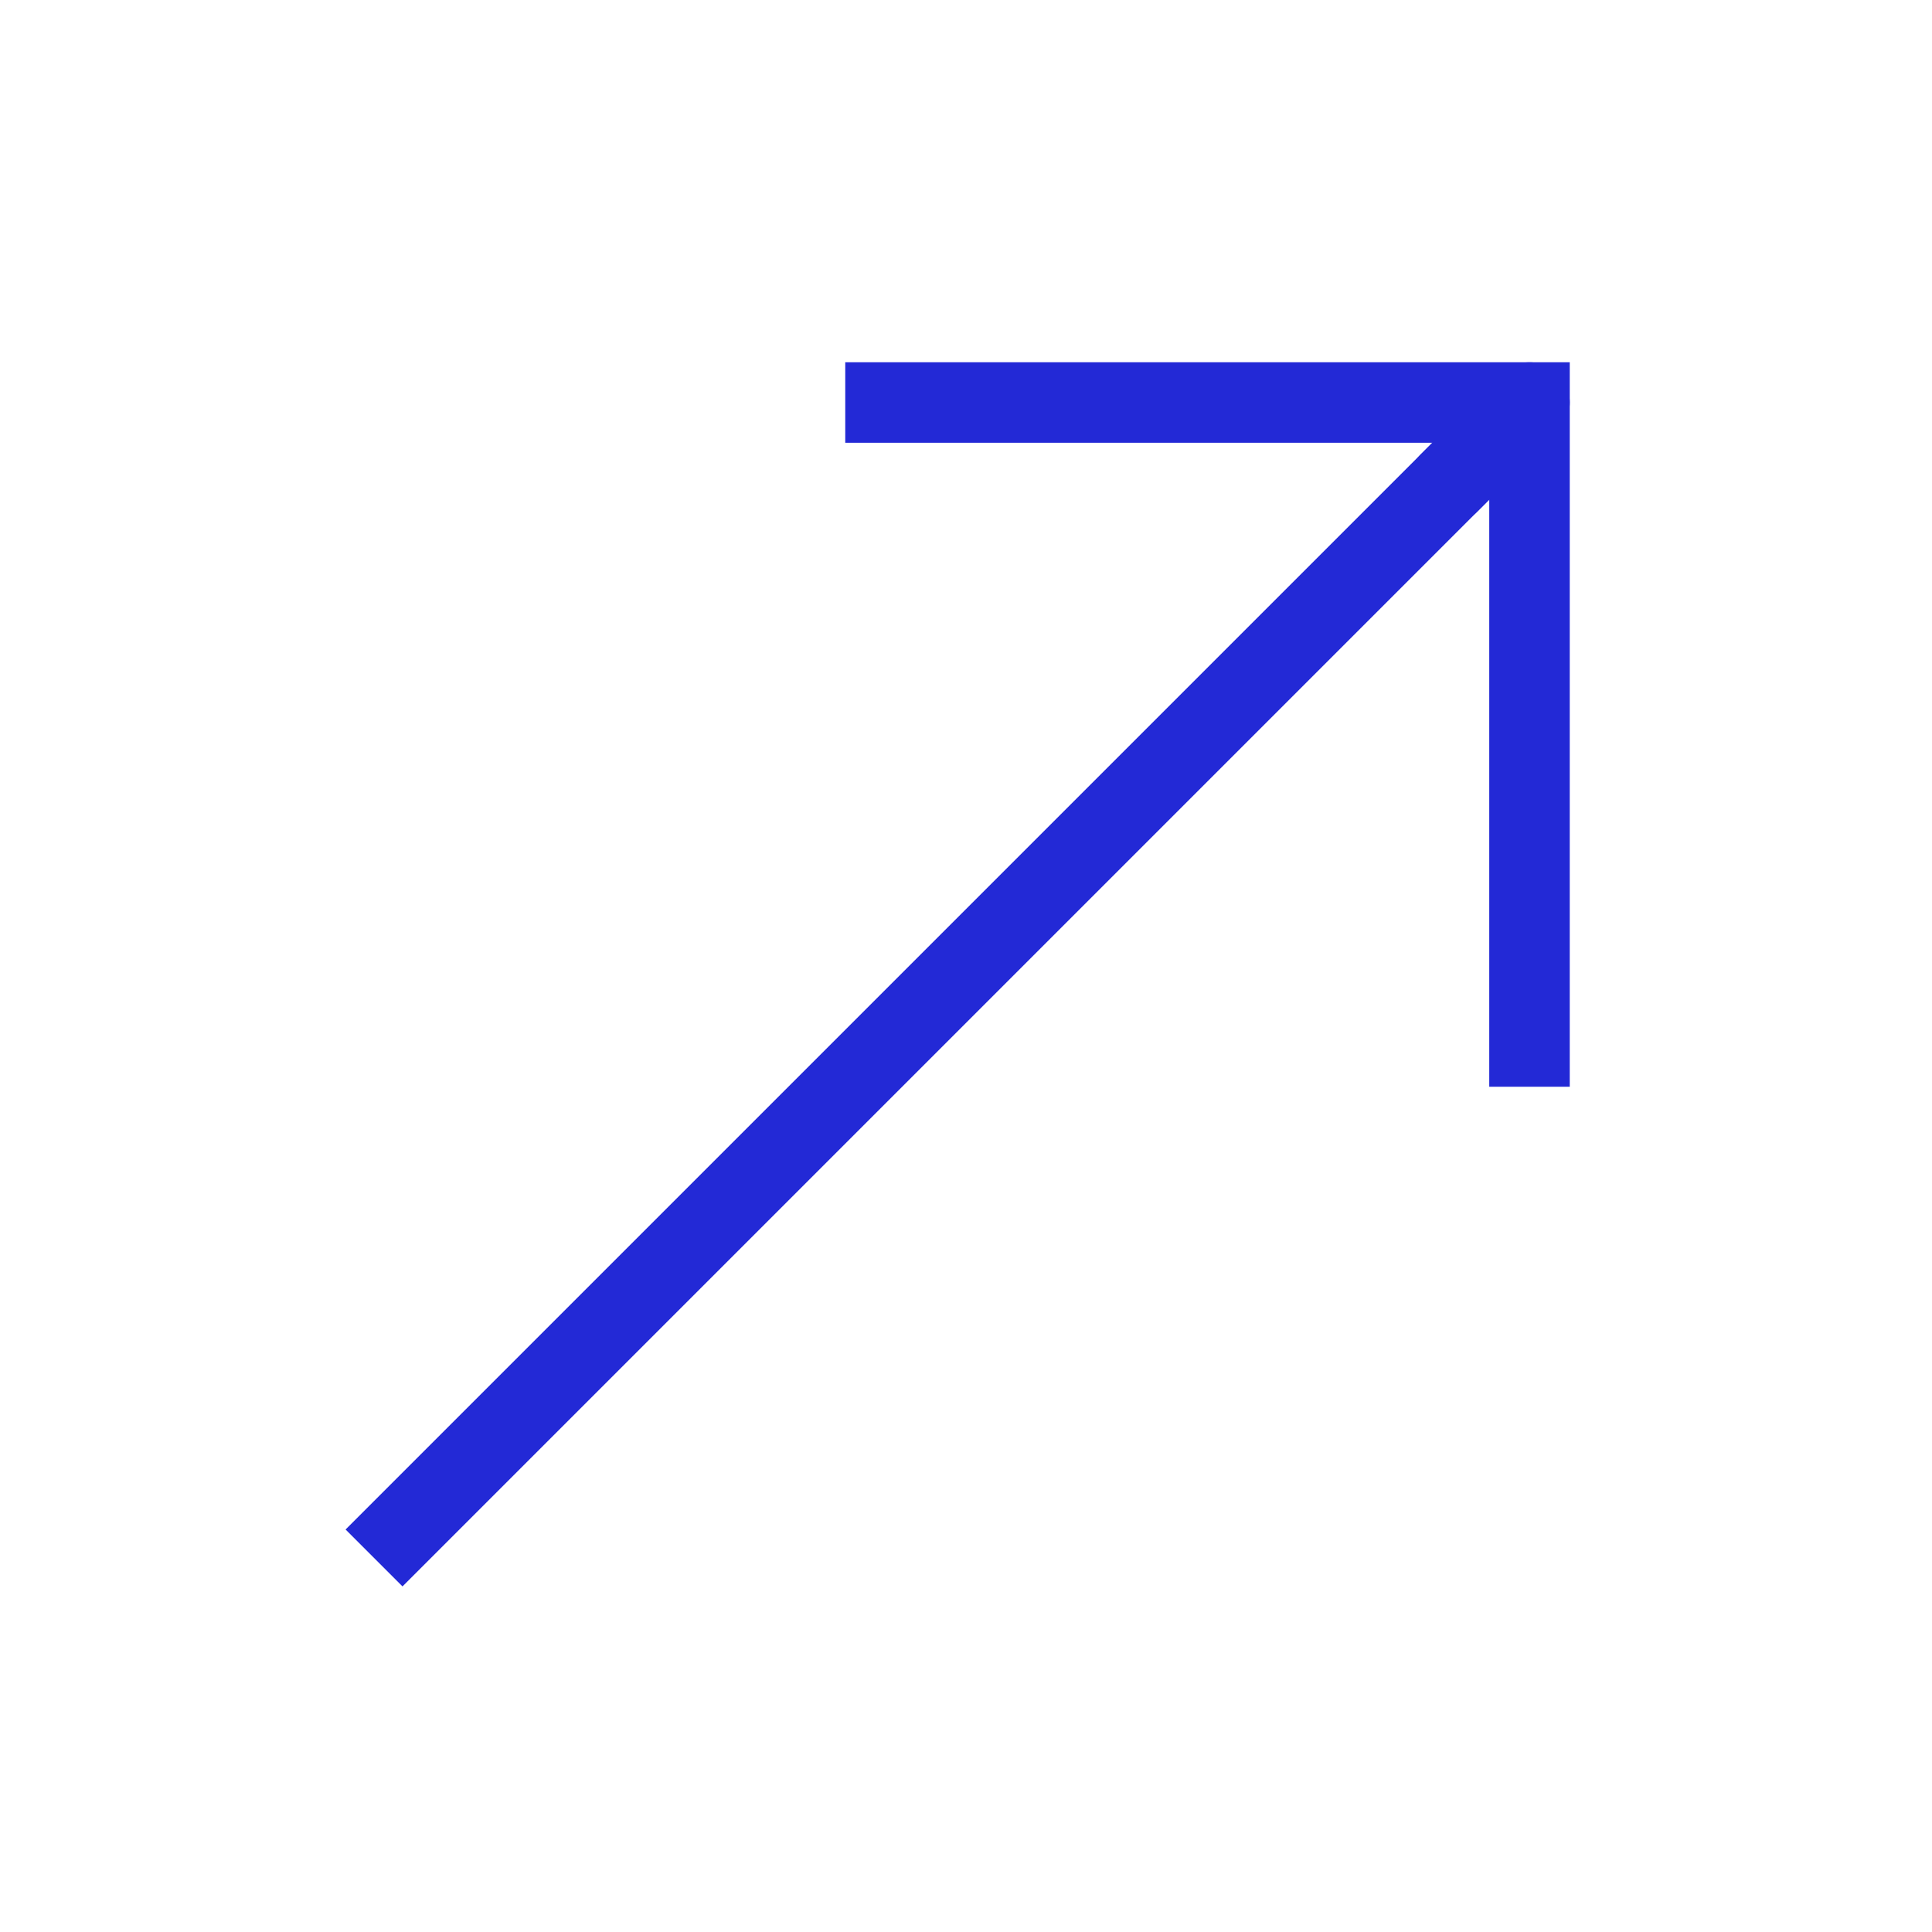
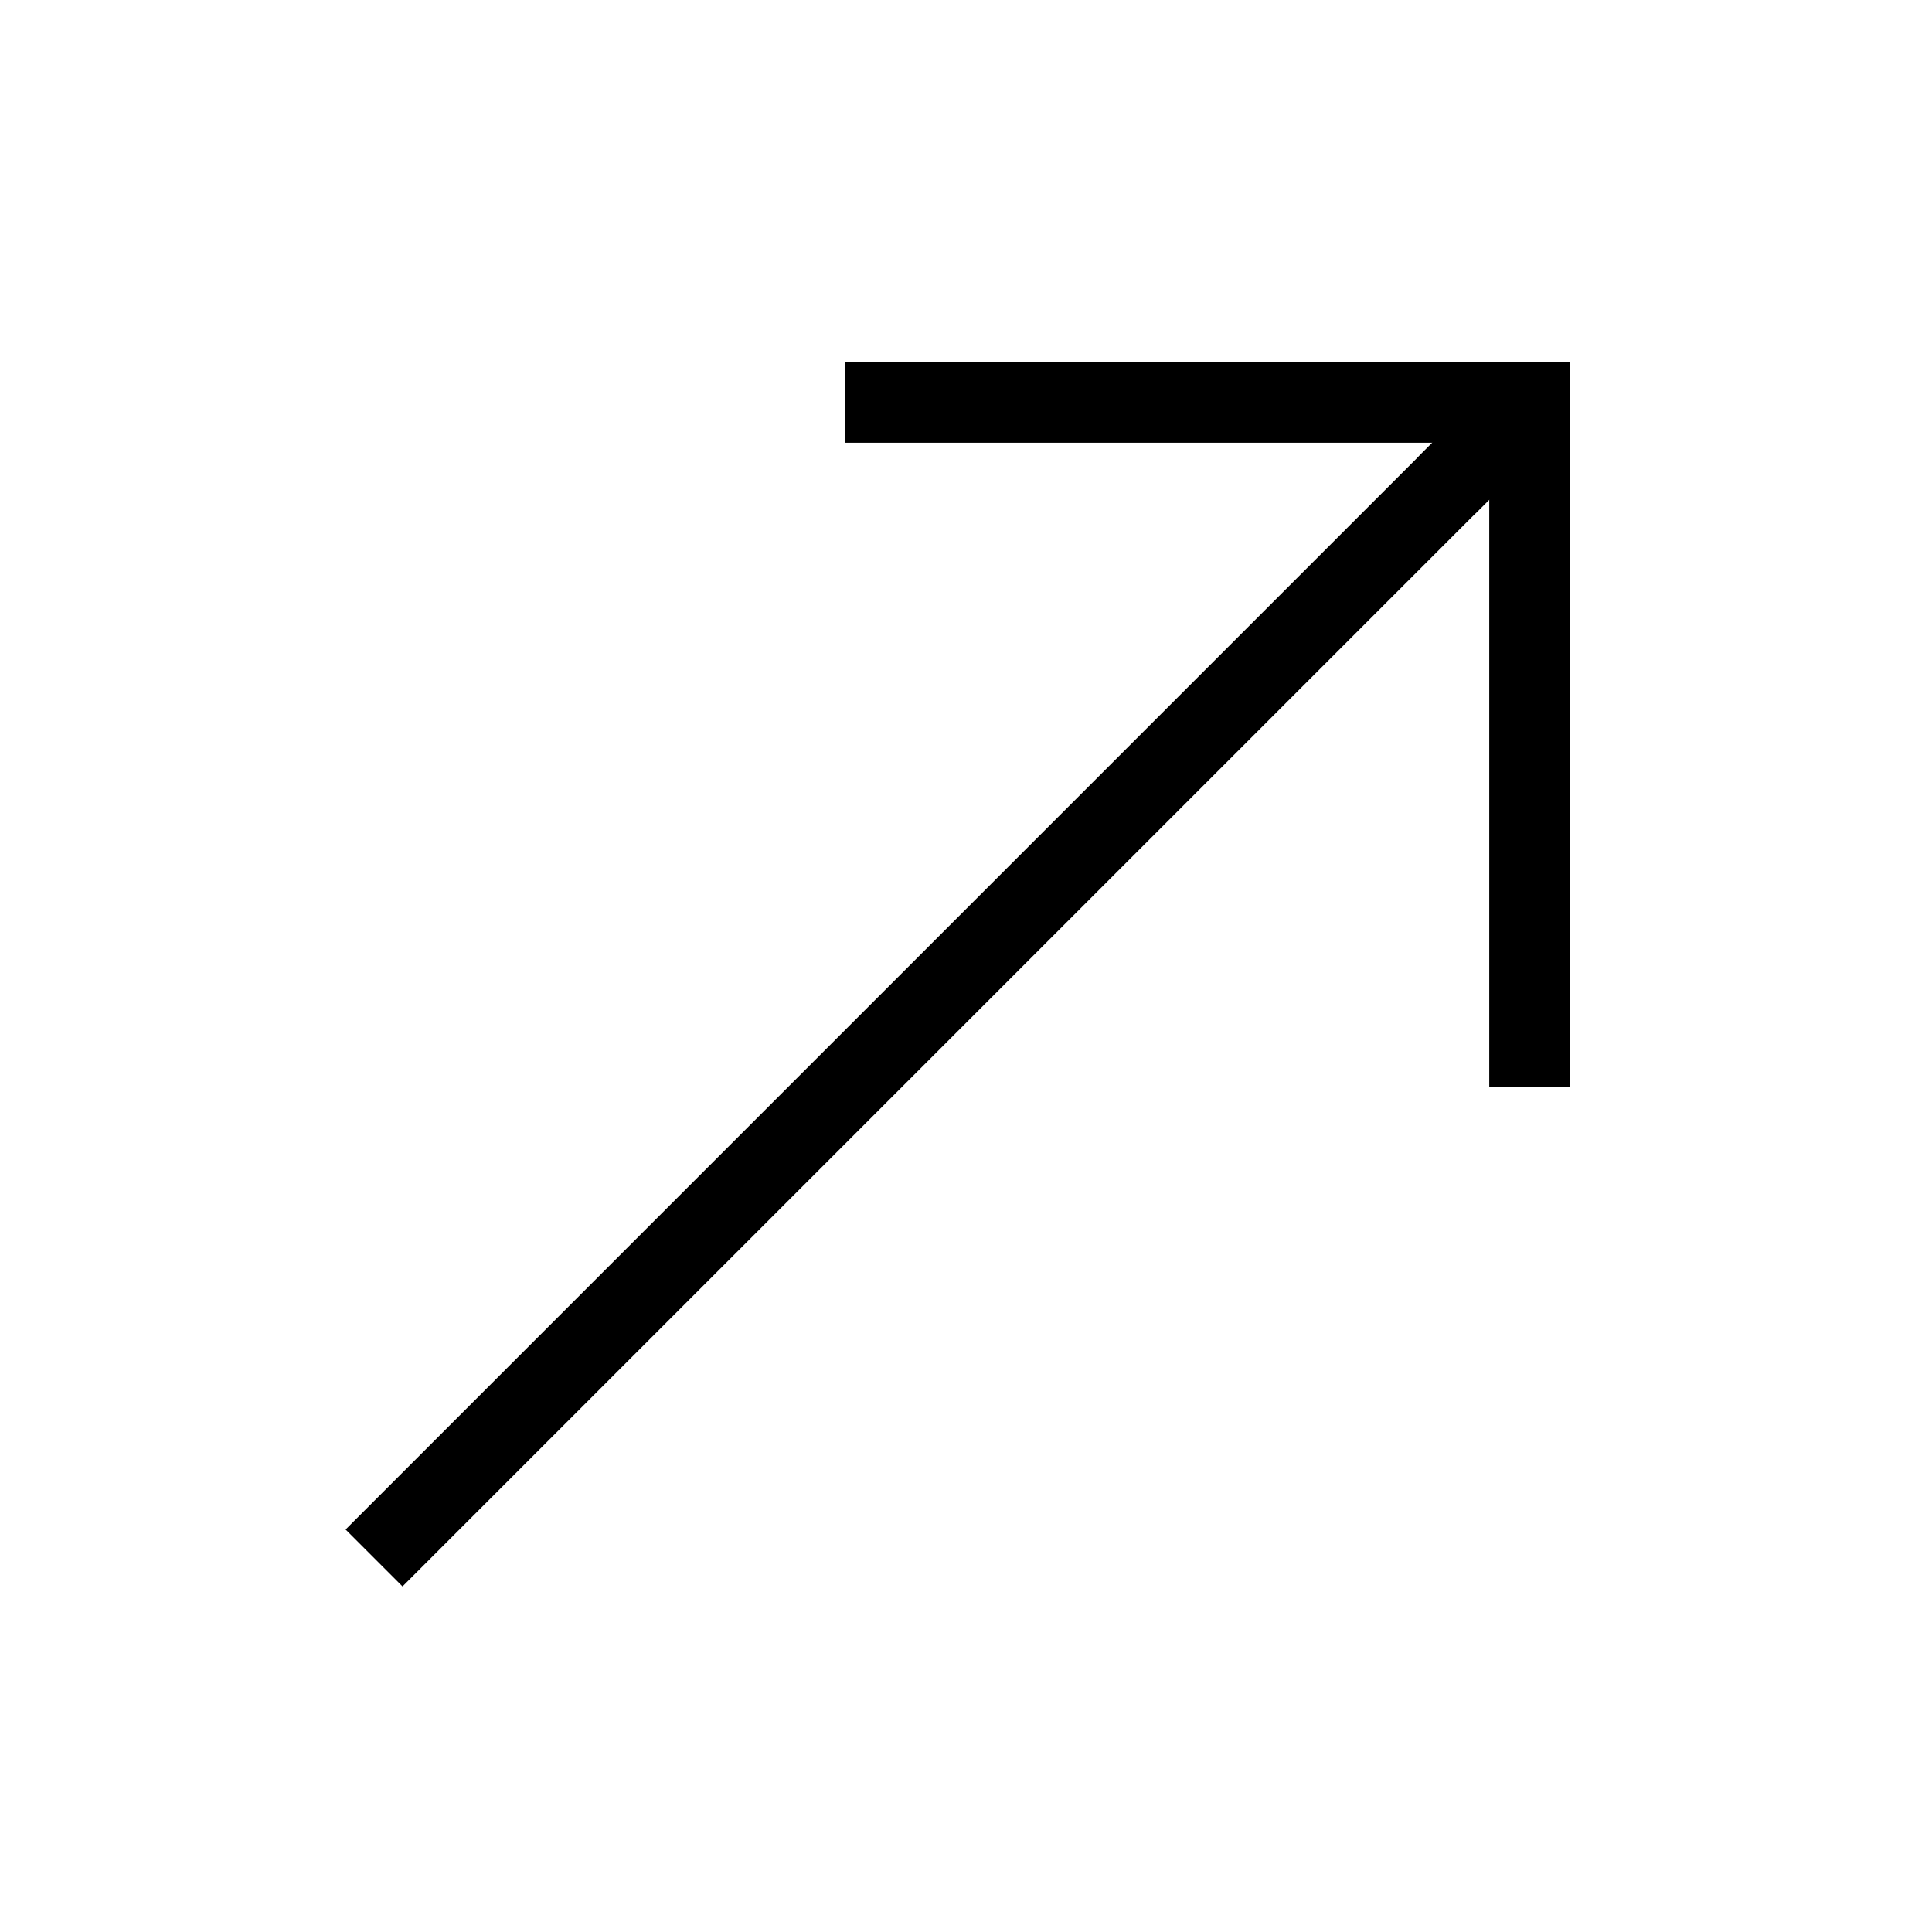
- <svg xmlns="http://www.w3.org/2000/svg" role="img" width="48px" height="48px" viewBox="0 0 24 24" aria-labelledby="arrowRightTopIconTitle" stroke="#2329D6" stroke-width="1" stroke-linecap="square" stroke-linejoin="miter" fill="none" color="#2329D6">
+ <svg xmlns="http://www.w3.org/2000/svg" role="img" width="48px" height="48px" viewBox="0 0 24 24" aria-labelledby="arrowRightTopIconTitle" stroke="#000" stroke-width="1" stroke-linecap="square" stroke-linejoin="miter" fill="none" color="#000">
  <path d="M19 13V5h-8" />
  <path stroke-linecap="round" d="M19 5l-1 1" />
  <path d="M18 6L5 19" />
</svg>
